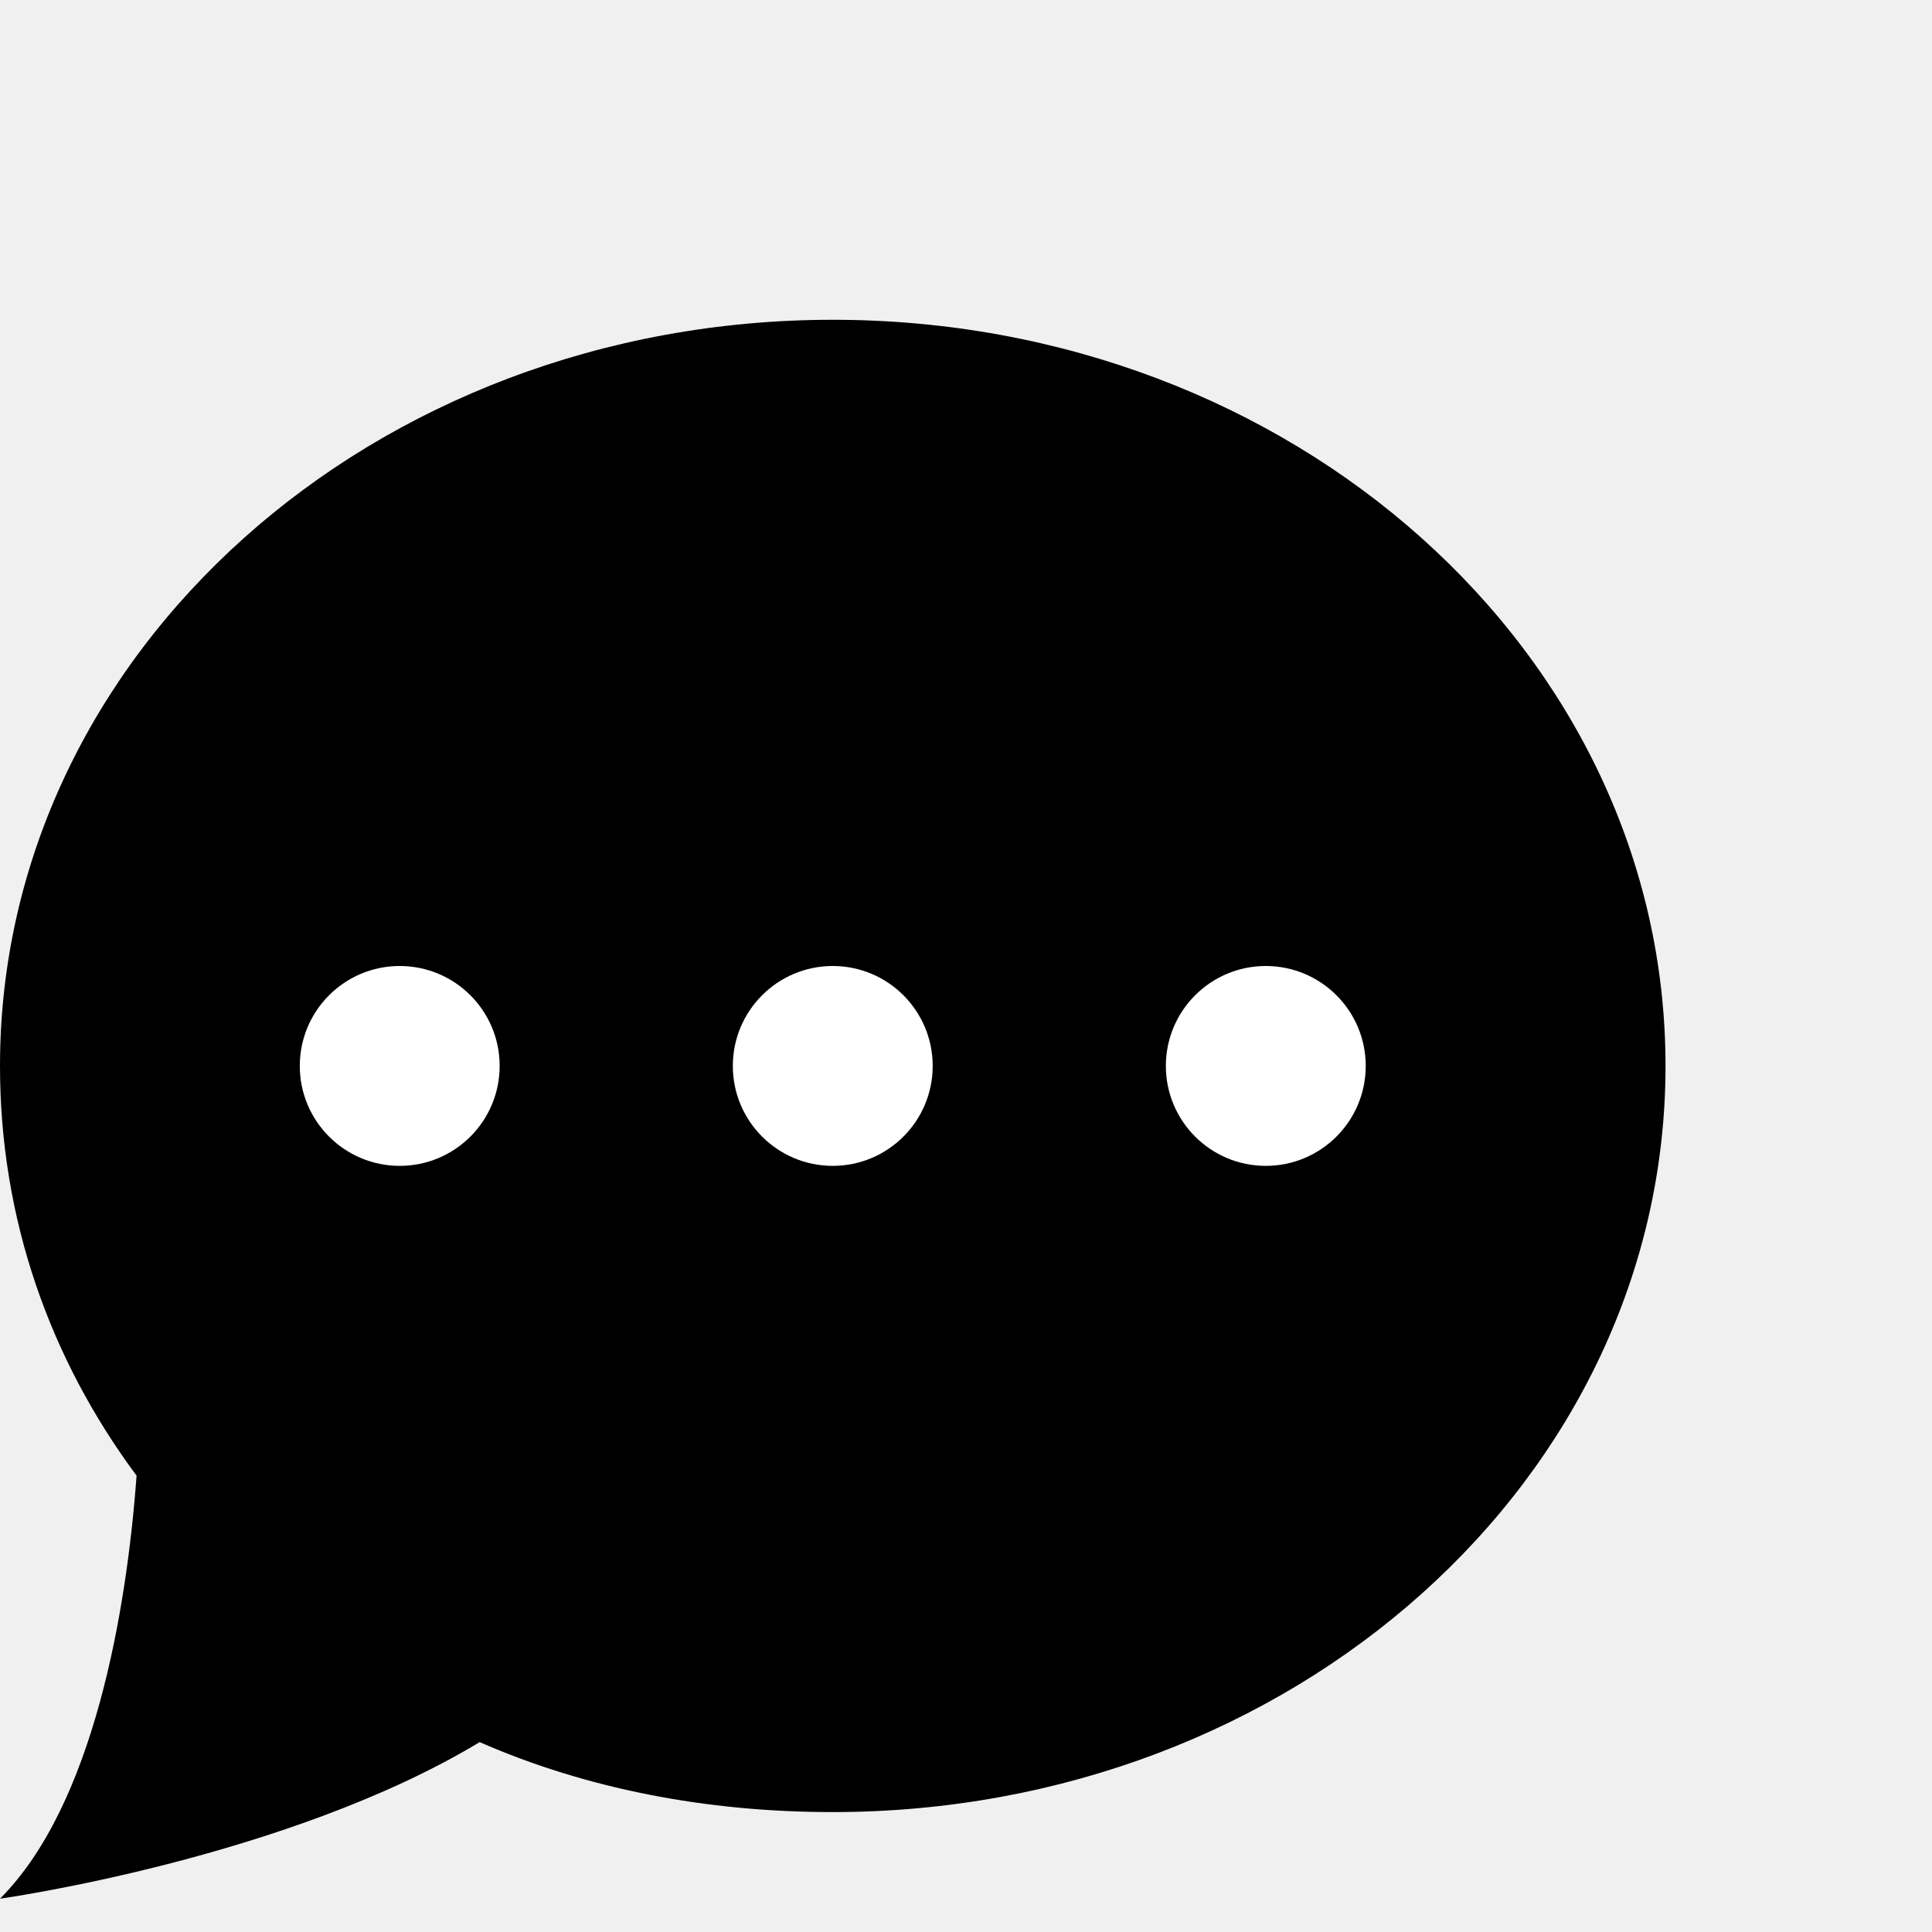
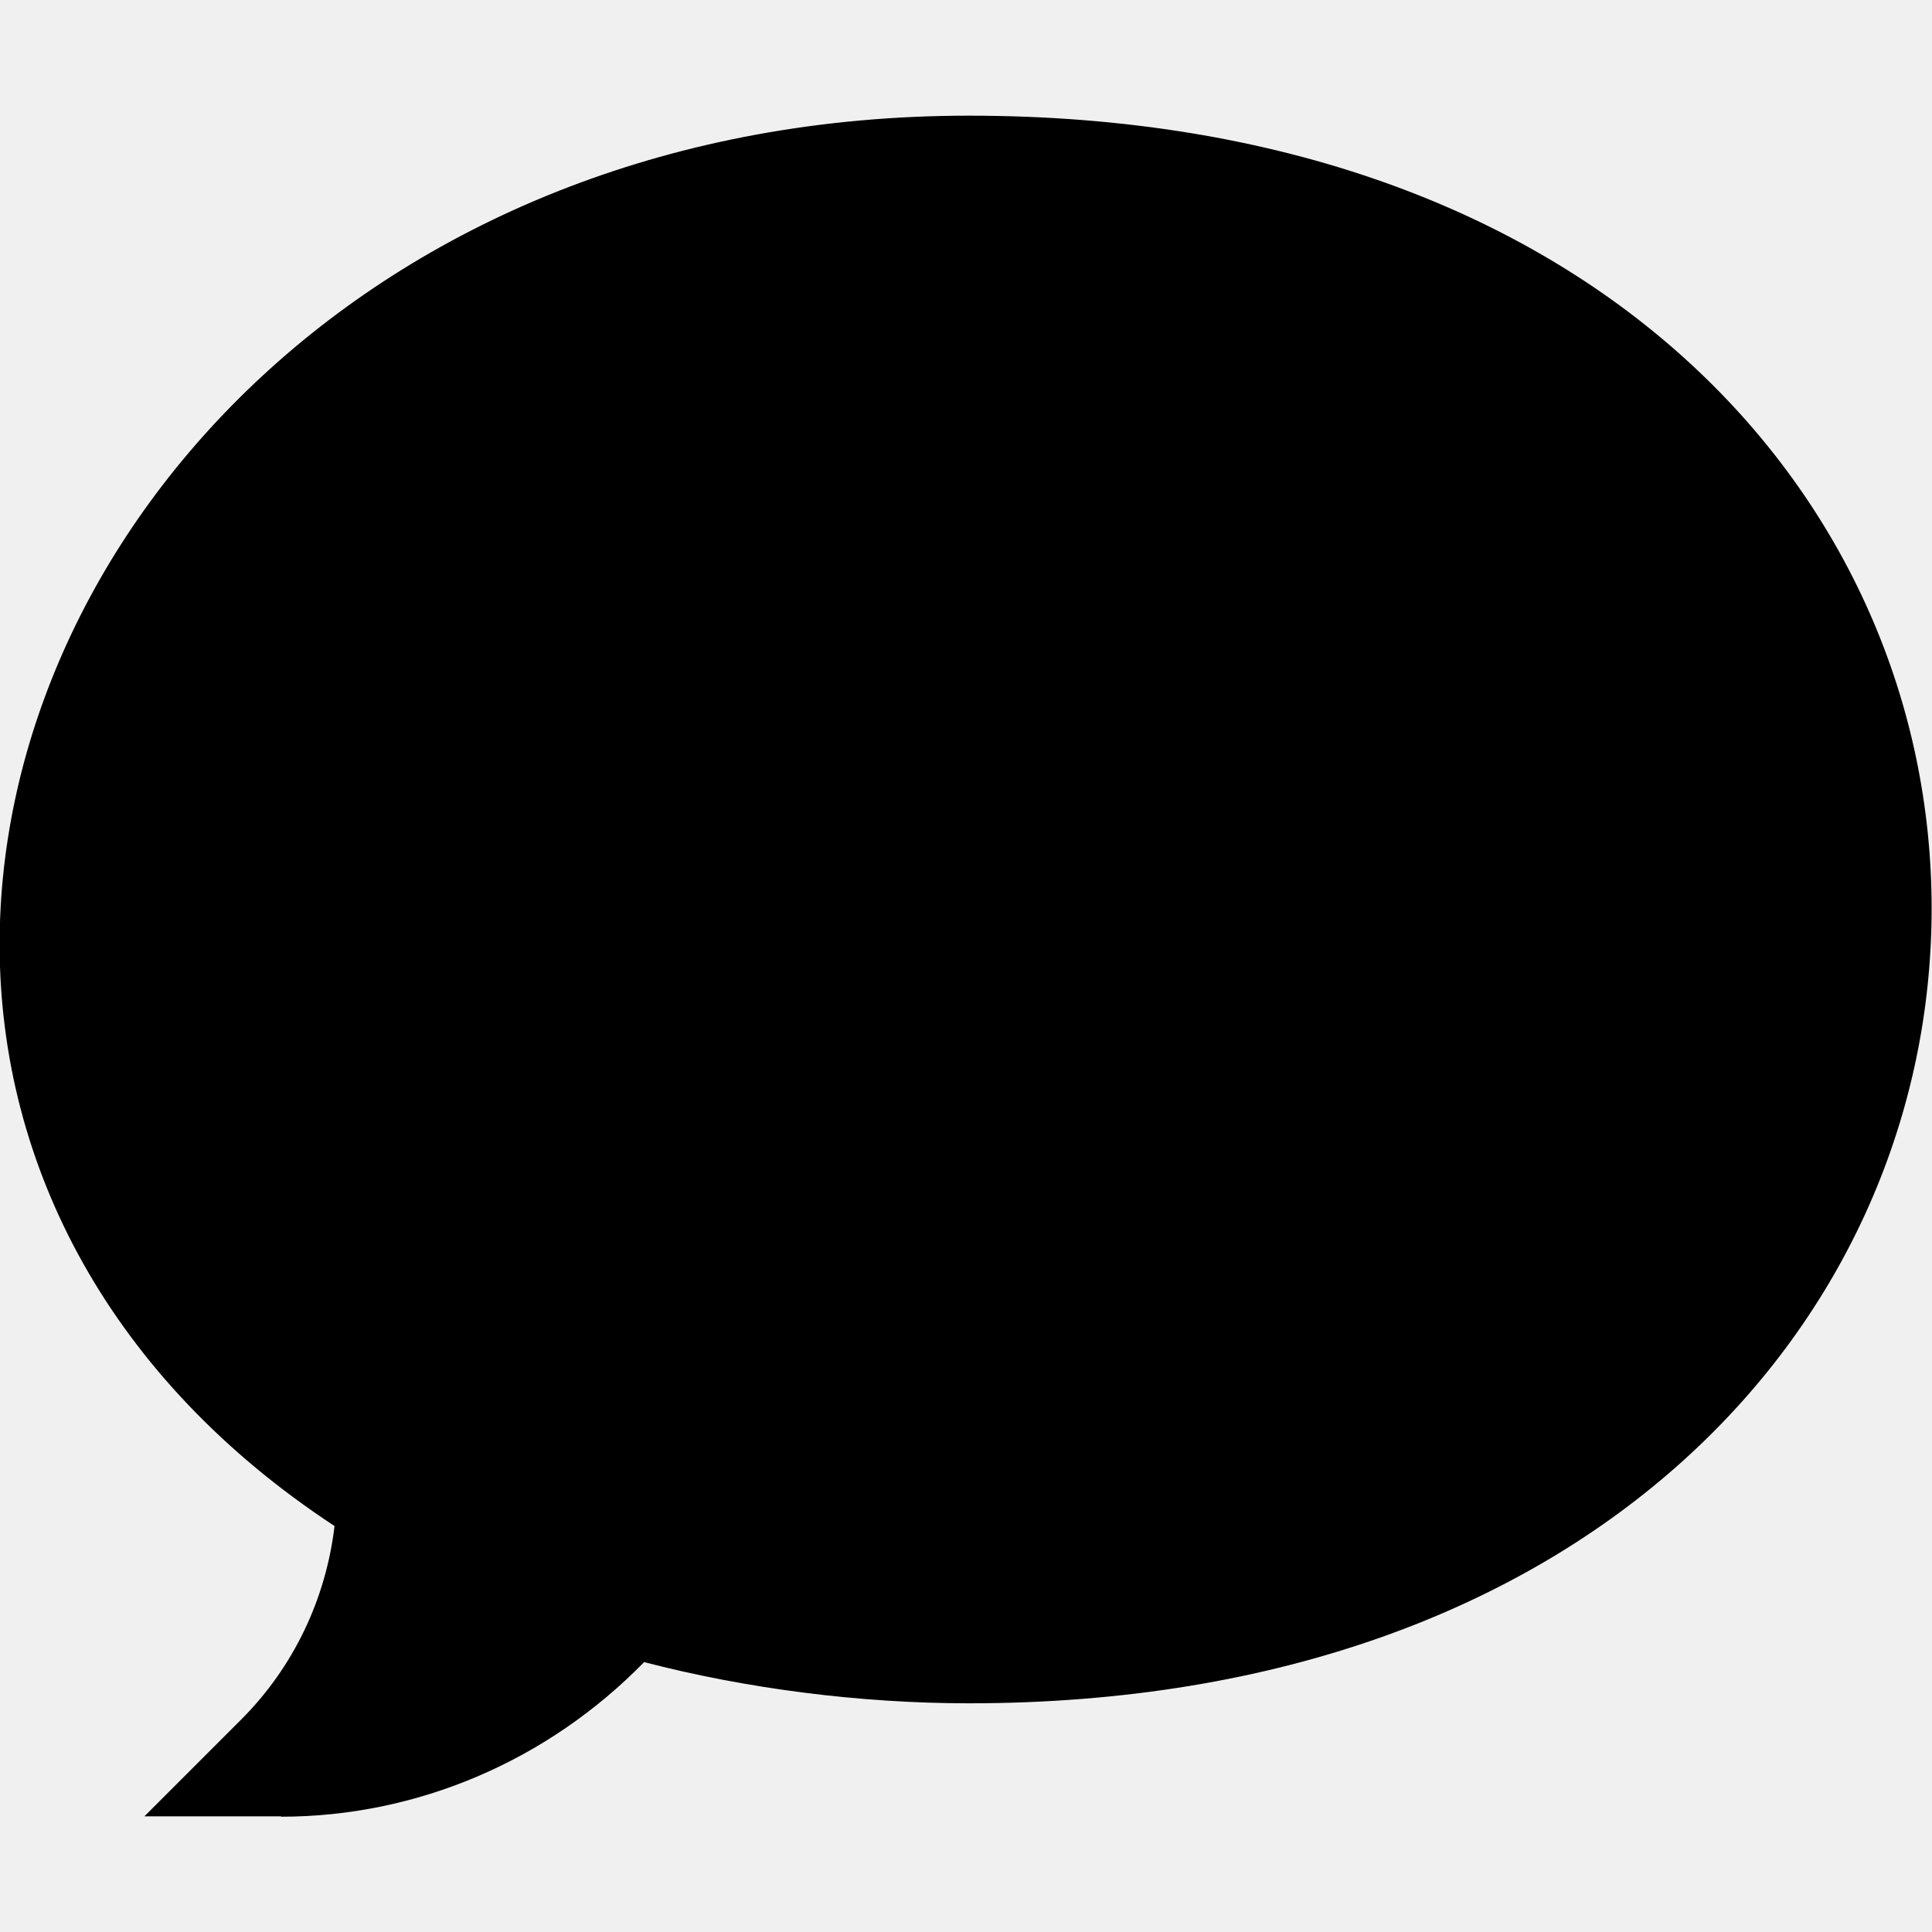
- <svg xmlns="http://www.w3.org/2000/svg" viewBox="0 0 58 58">
-   <path fill="#000" d="M25 9.6C11.2 9.6 0 19.6 0 32c0 4.6 1.5 8.8 4.1 12.3C3.8 48.4 2.8 54.2 0 57c0 0 8.6-1.2 14.4-4.7 3.2 1.4 6.8 2.1 10.6 2.1 13.8 0 25-10 25-22.4S38.8 9.6 25 9.6z" />
-   <circle fill="#ffffff" cx="12" cy="32" r="3" />
-   <circle fill="#ffffff" cx="25" cy="32" r="3" />
-   <circle fill="#ffffff" cx="38" cy="32" r="3" />
+ <svg xmlns="http://www.w3.org/2000/svg" viewBox="0 0 511.1 511.1">
+   <path d="m74.4 480.5h-36.2l25.6-25.6c13.8-13.8 22.4-31.8 24.7-51.2-59.1-38.8-88.6-95-88.6-153.9 0-108.7 99.9-219.2 256.4-219.2 165.8 0 254.7 101.7 254.7 209.7 0 108.7-89.8 210.3-254.7 210.3-28.9 0-59-3.9-85.9-10.9-25.5 26.1-60 40.9-96.1 40.9z" />
</svg>
